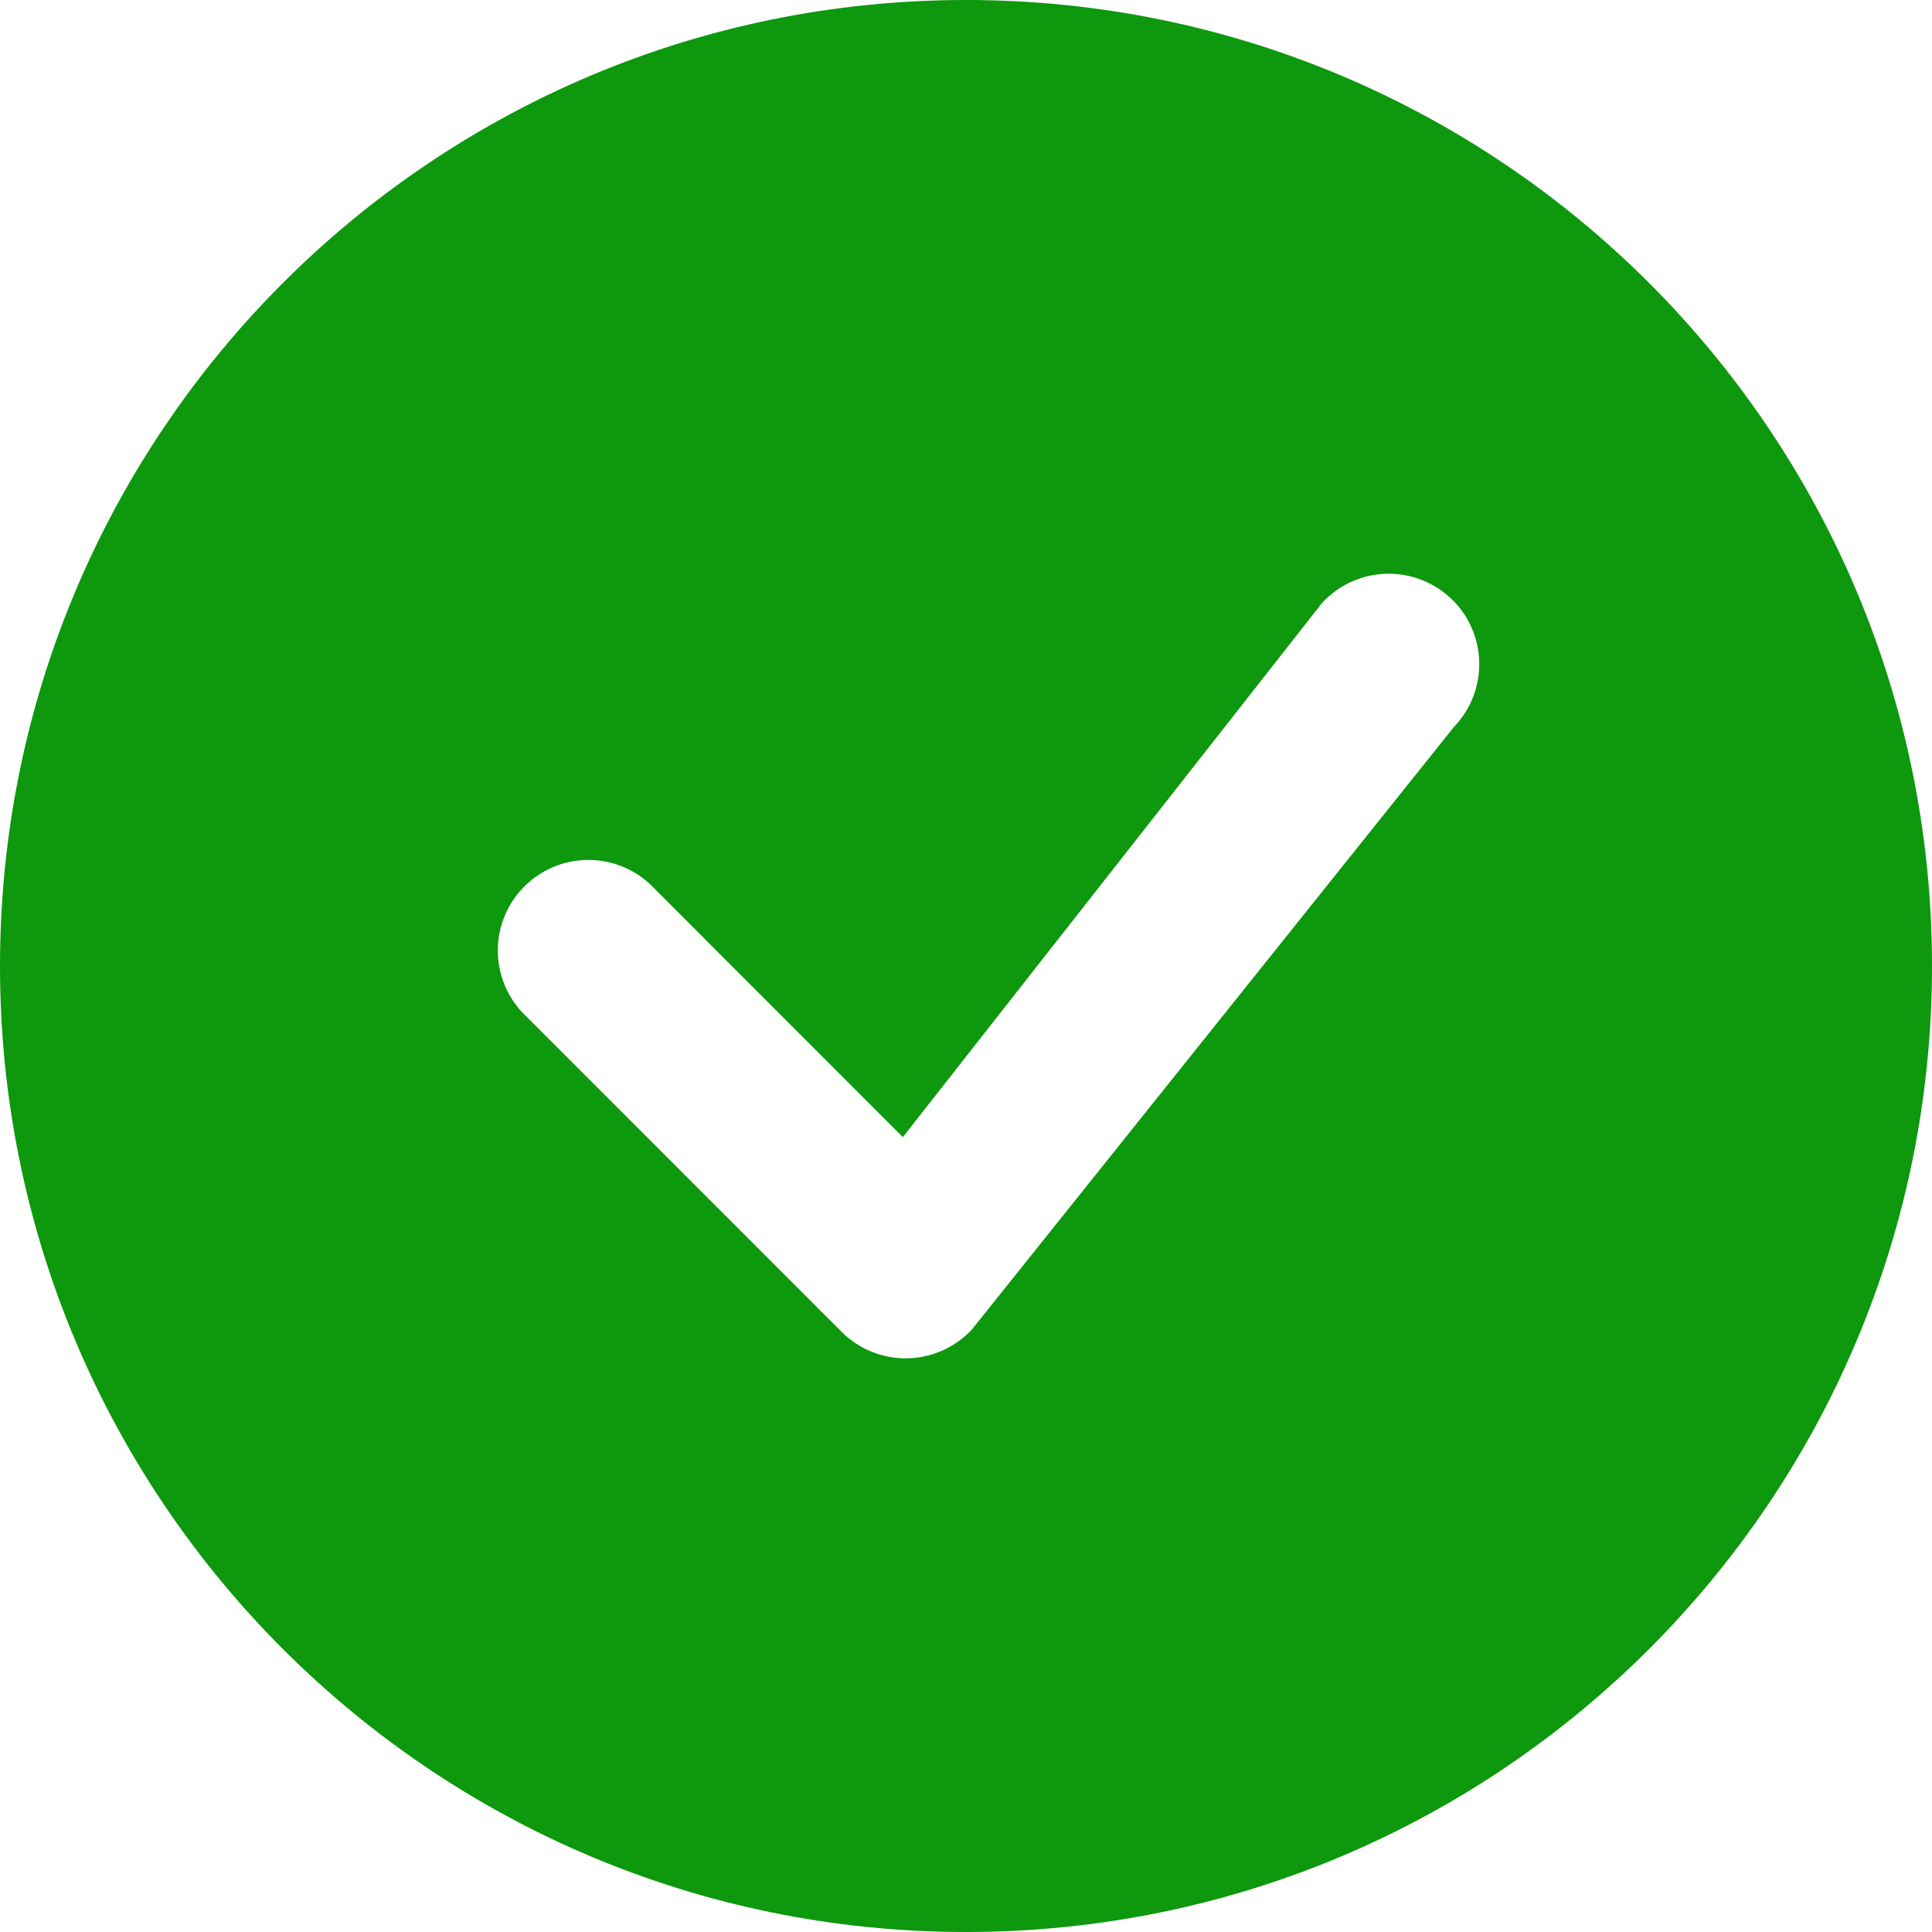
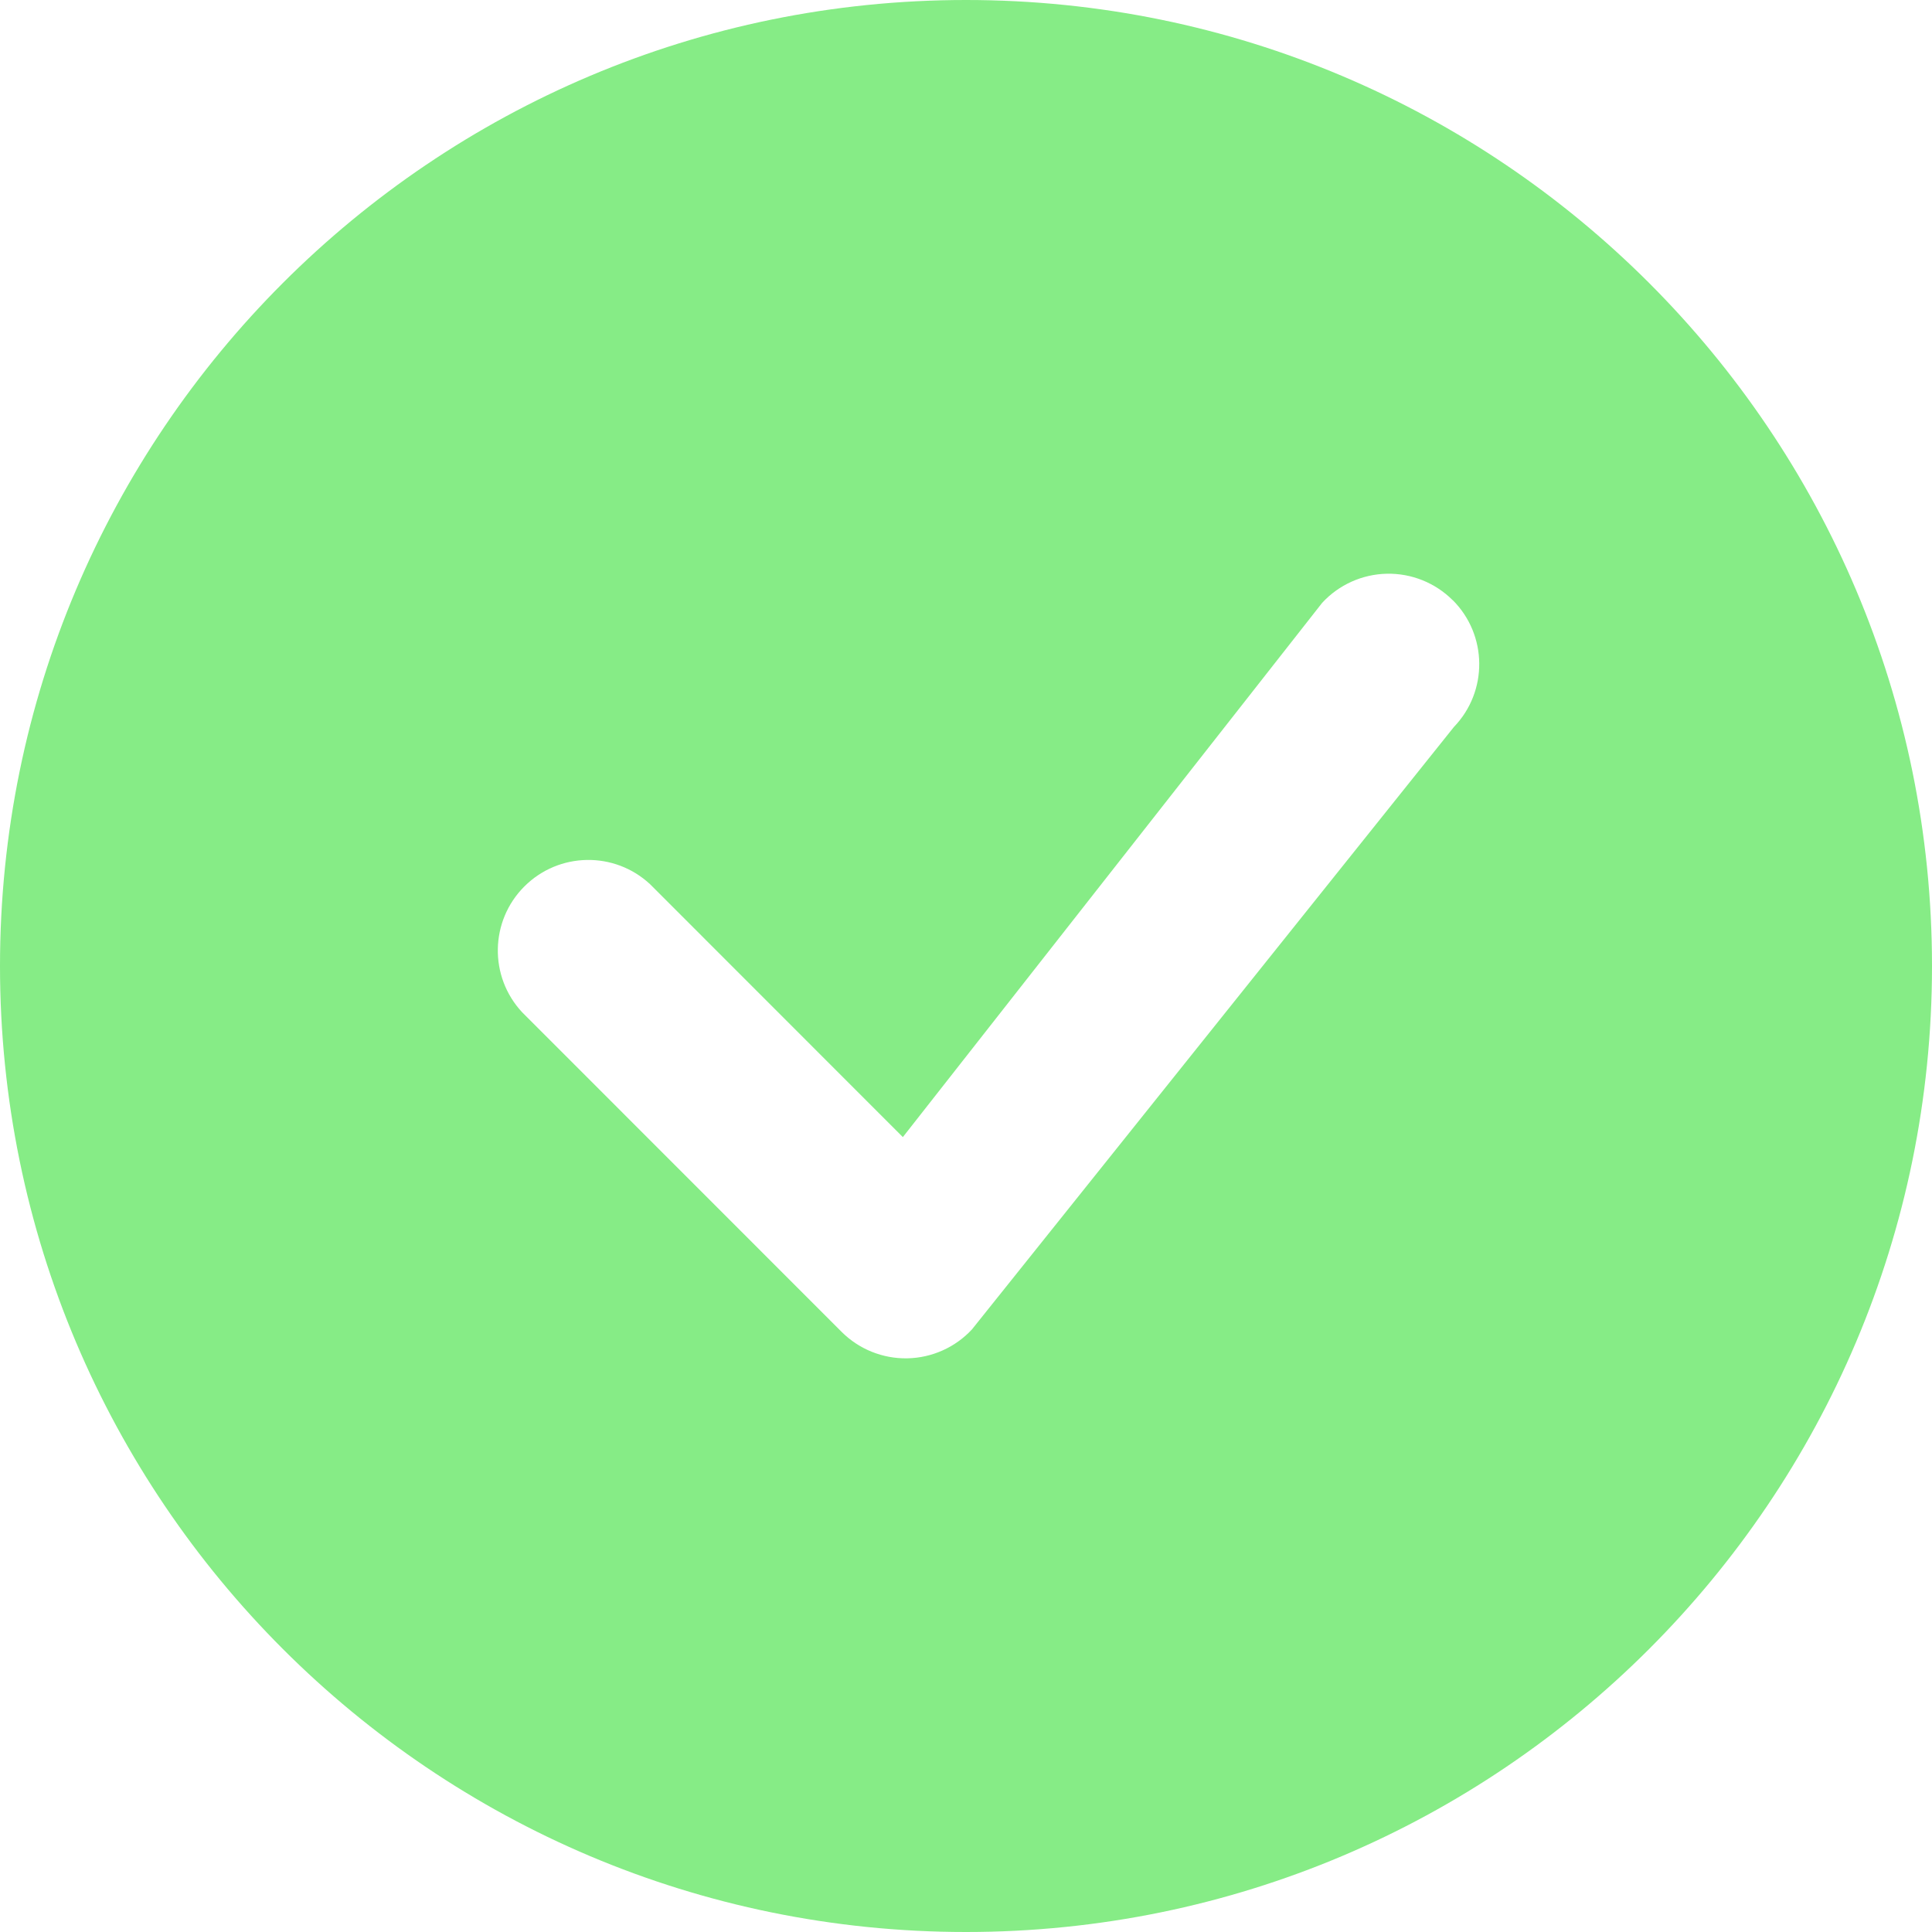
- <svg xmlns="http://www.w3.org/2000/svg" width="16" height="16" fill="#0d980d" viewBox="0 0 16 16">
+ <svg xmlns="http://www.w3.org/2000/svg" width="16" height="16" fill="#86ec86" viewBox="0 0 16 16">
  <path d="M16 8A8 8 0 1 1 0 8a8 8 0 0 1 16 0zm-3.97-3.03a.75.75 0 0 0-1.08.022L7.477 9.417 5.384 7.323a.75.75 0 0 0-1.06 1.06L6.97 11.03a.75.75 0 0 0 1.079-.02l3.992-4.99a.75.75 0 0 0-.01-1.05z" />
</svg>
